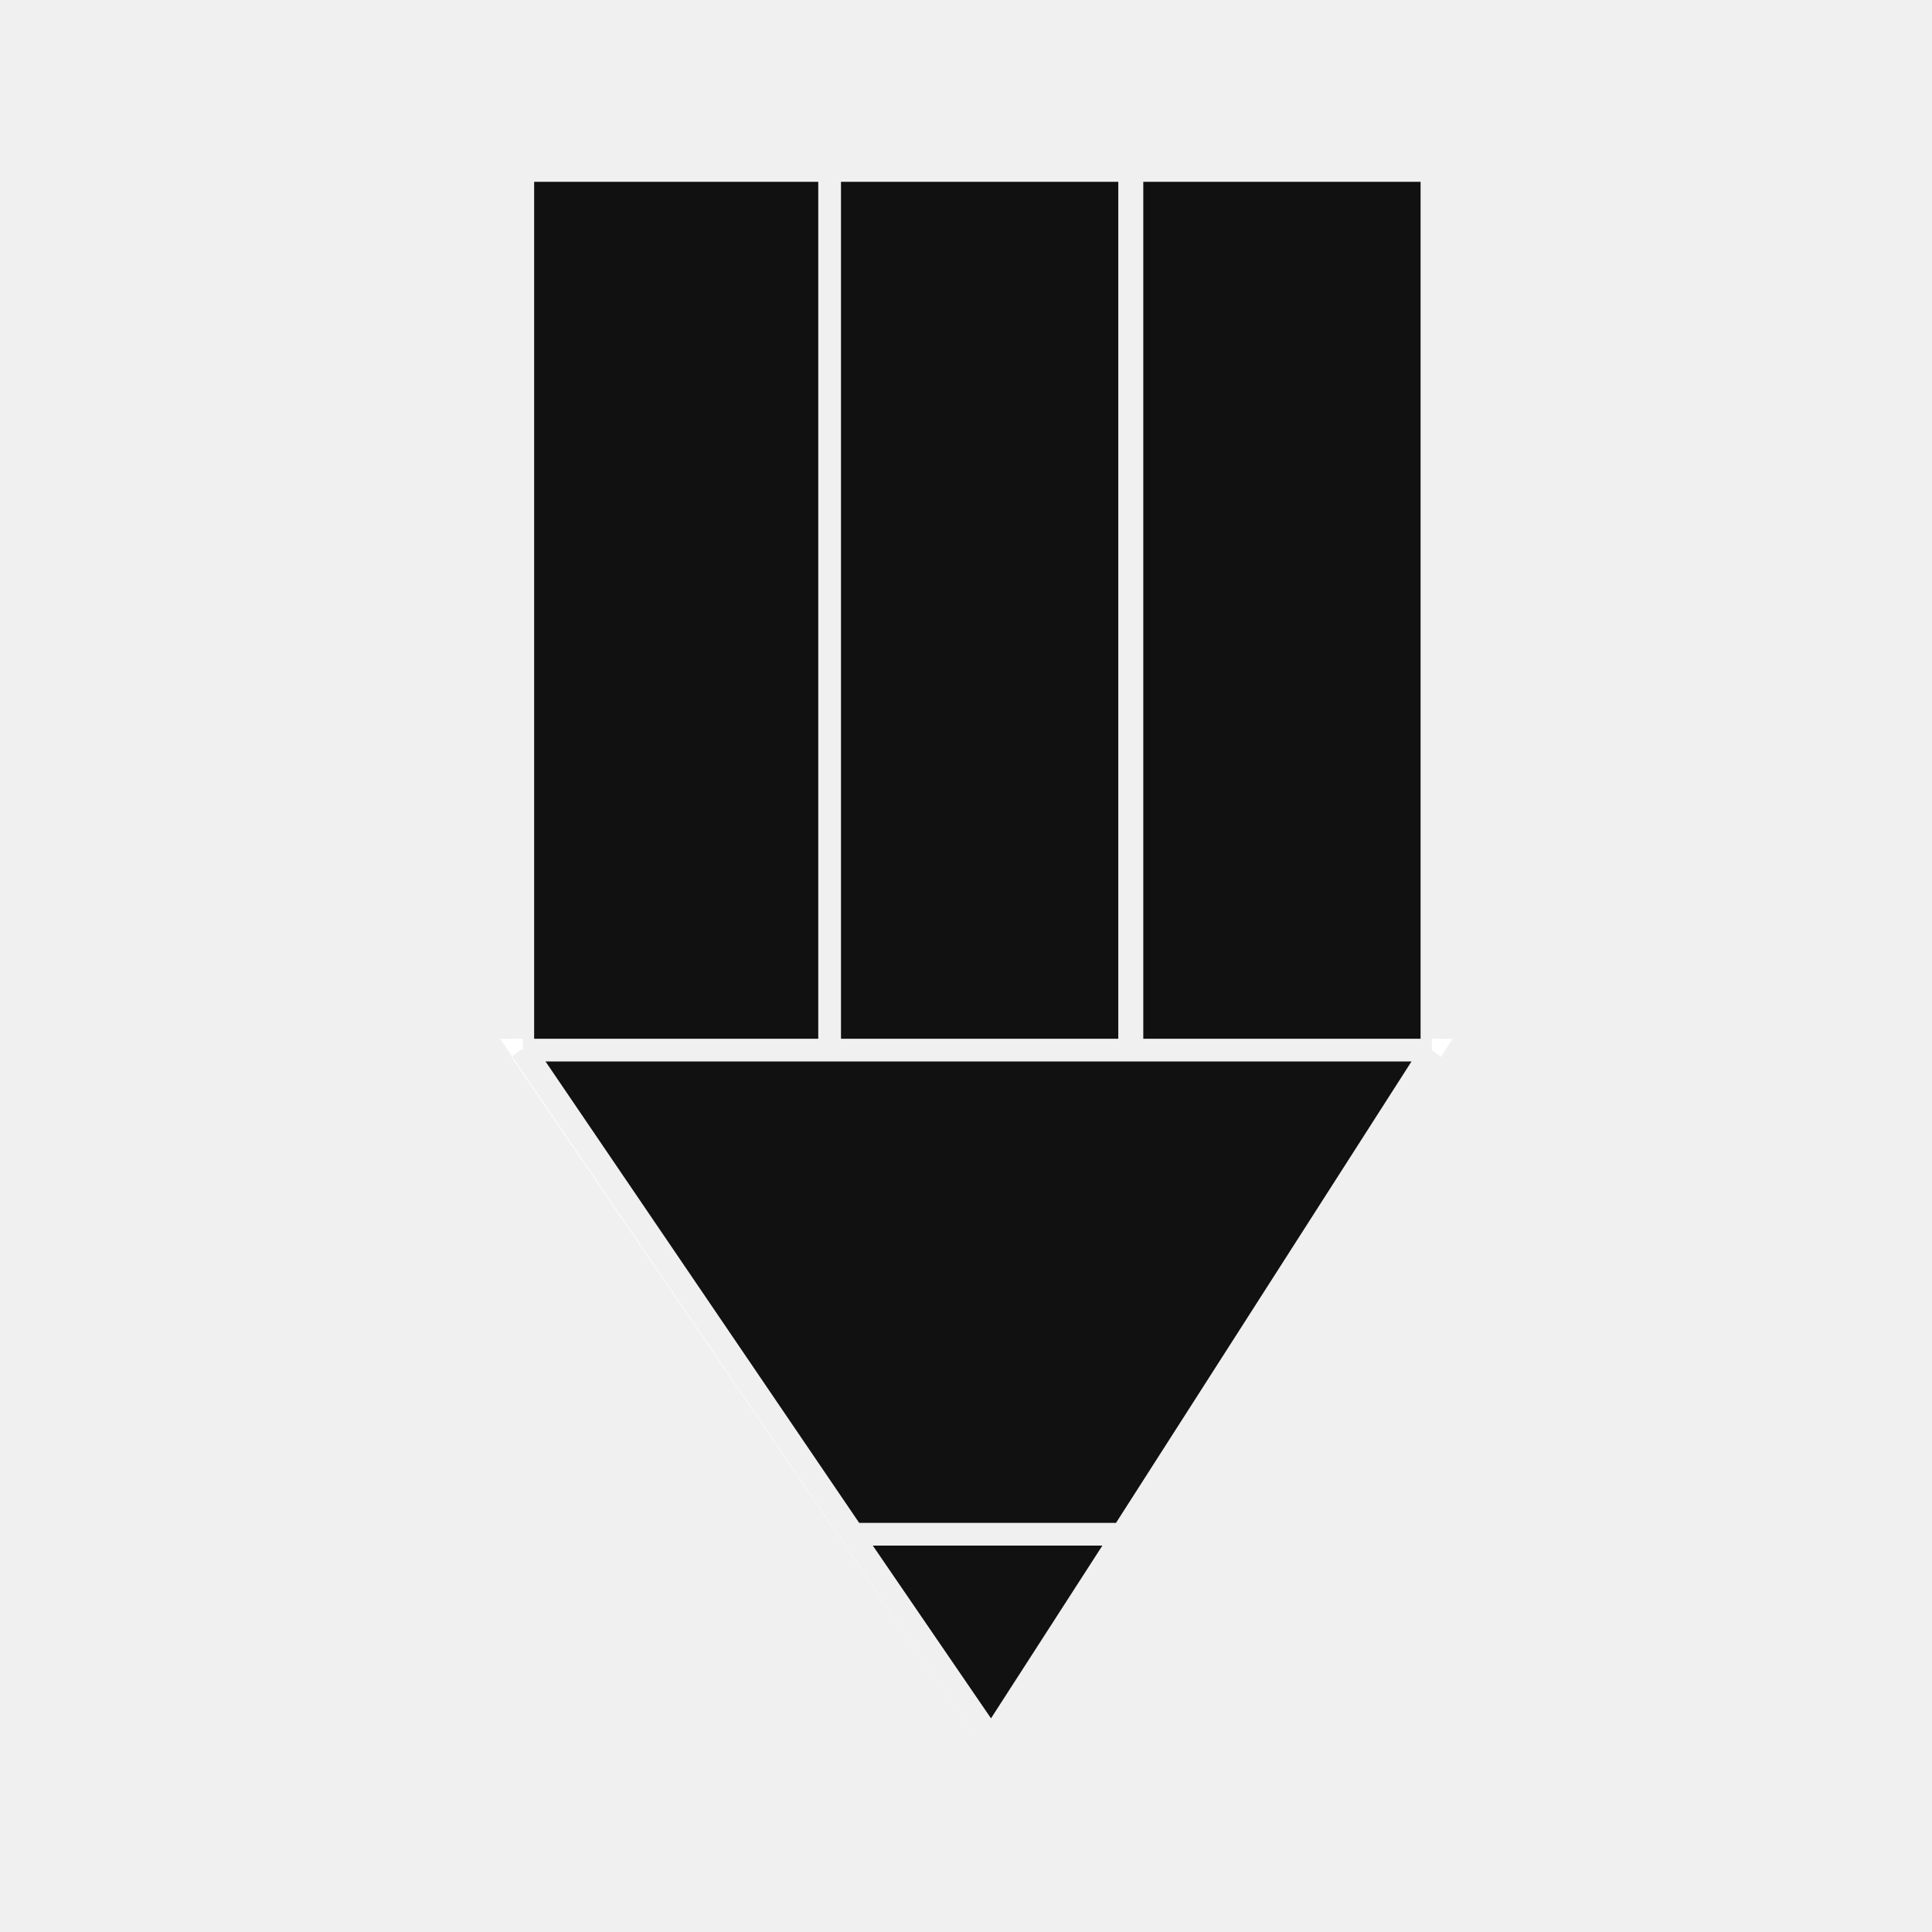
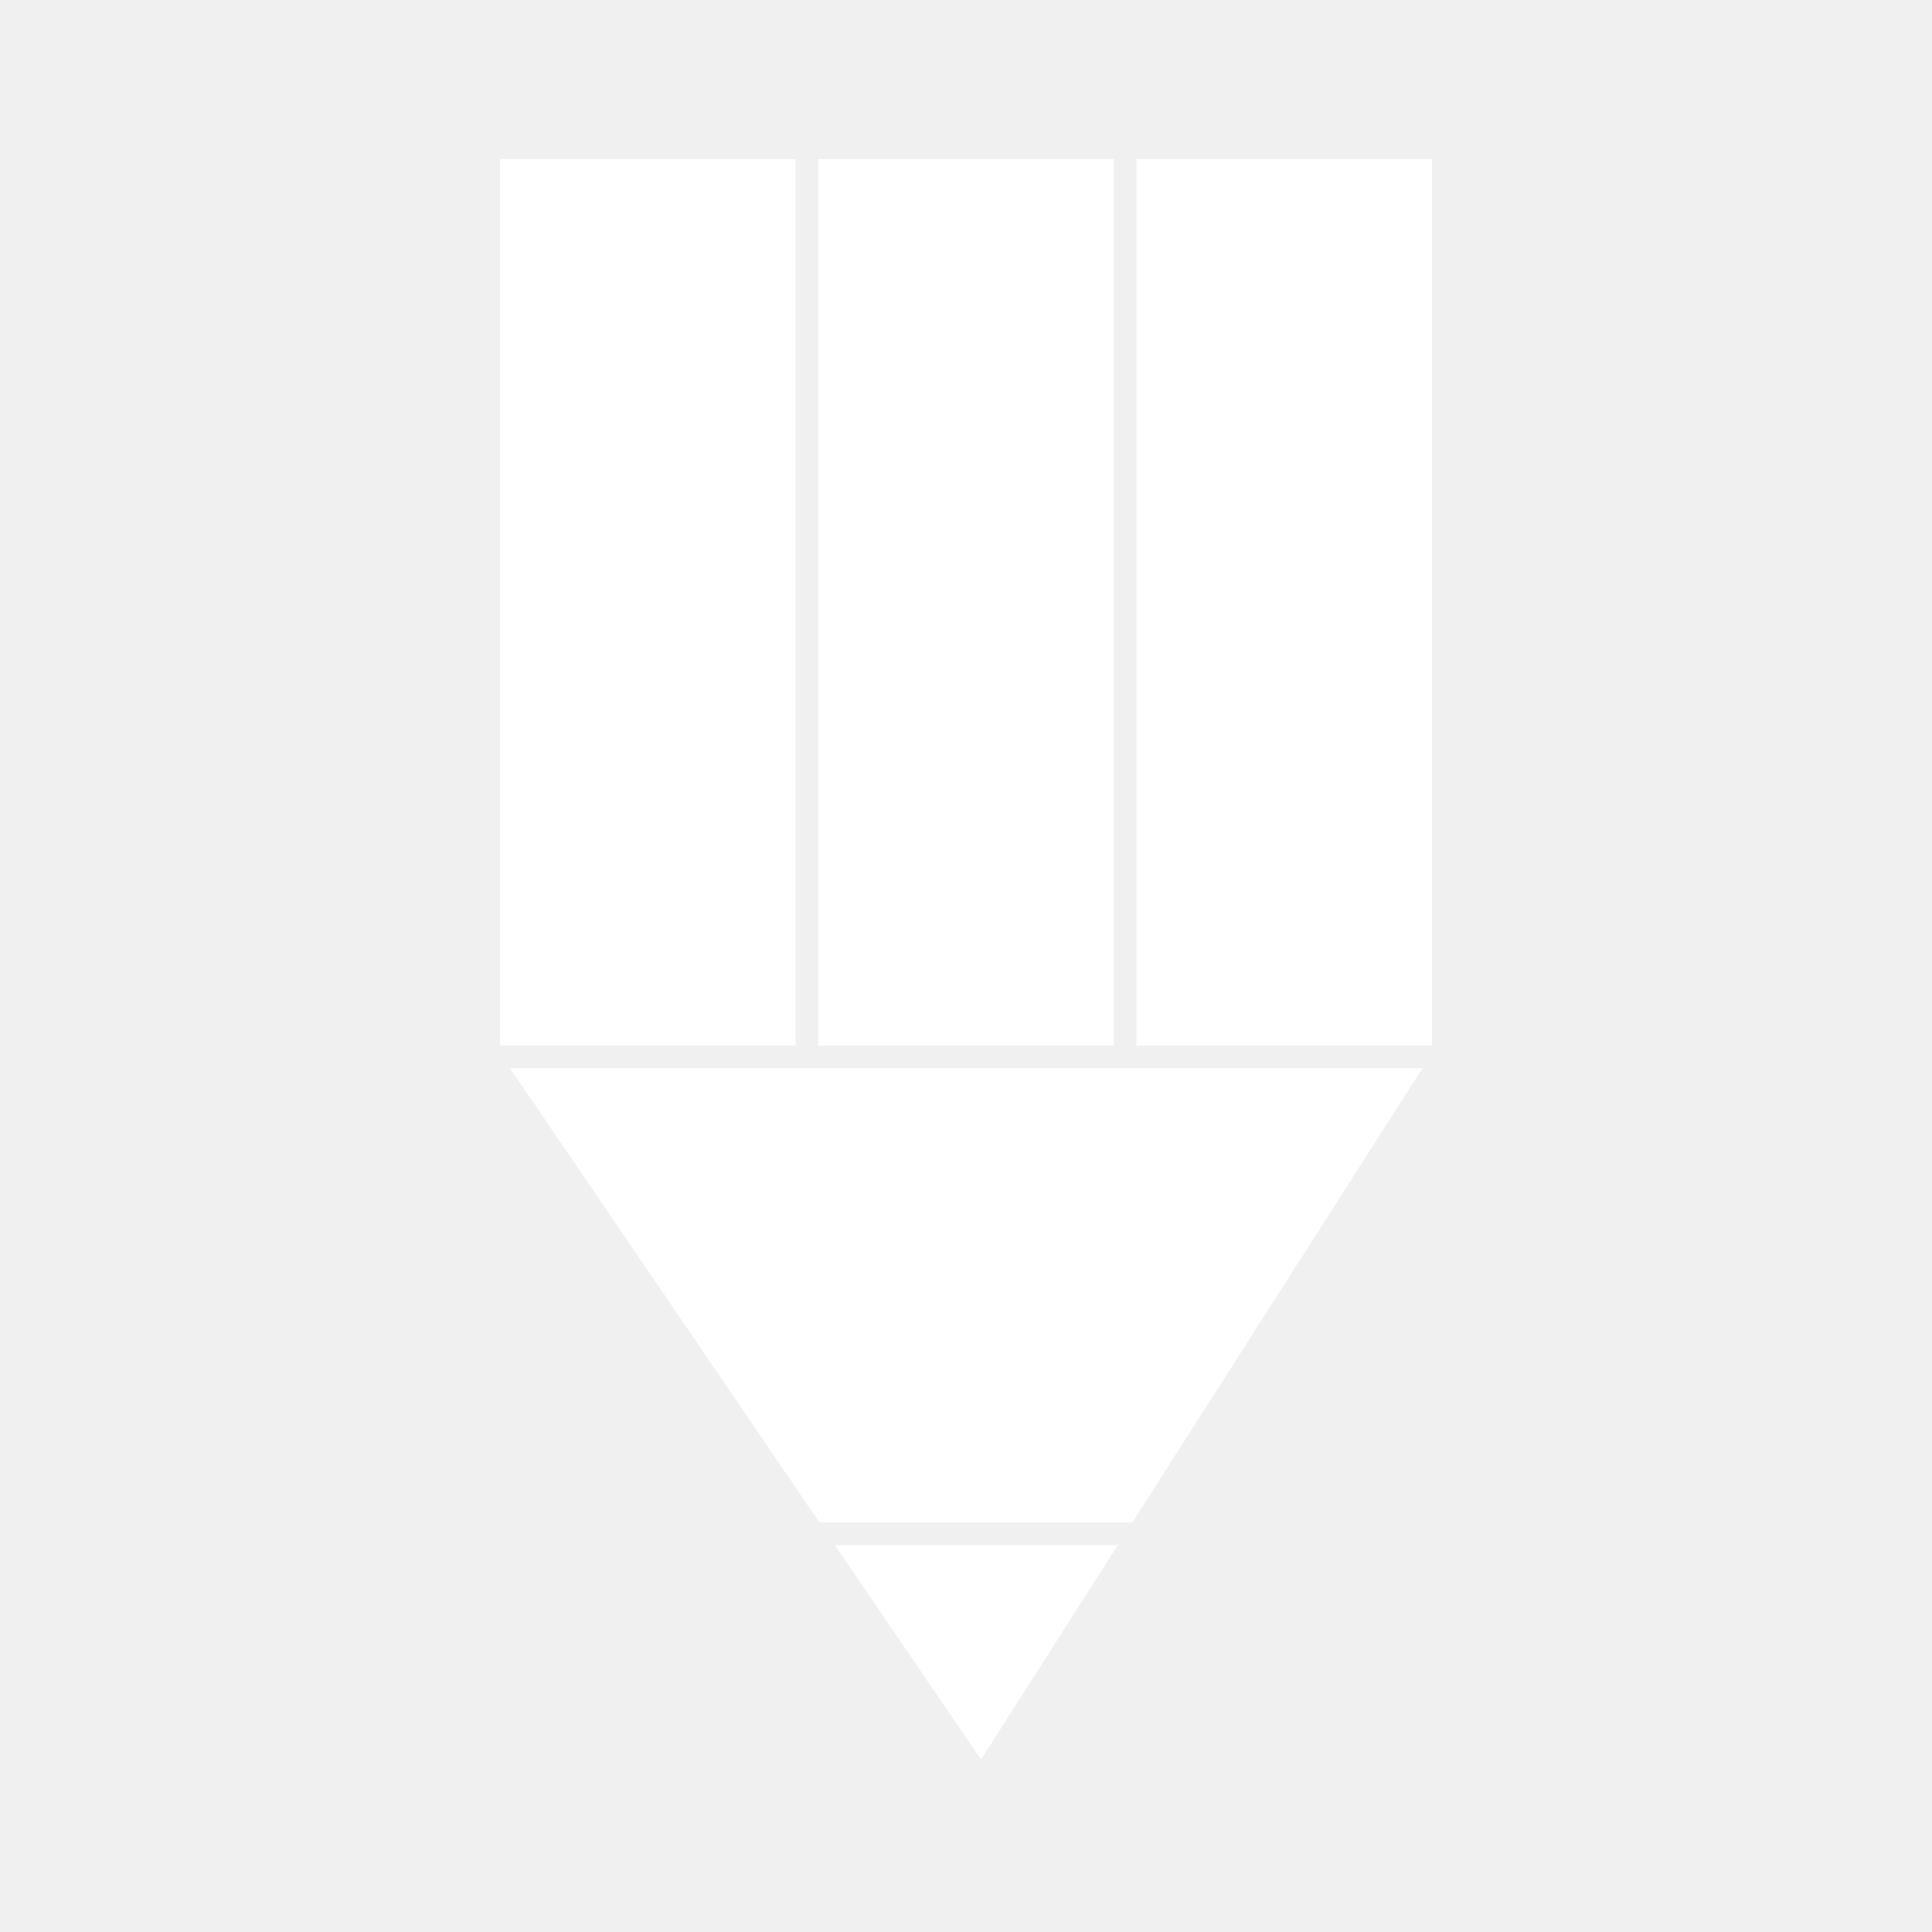
<svg xmlns="http://www.w3.org/2000/svg" width="85" height="85" viewBox="0 0 85 85" fill="none">
-   <g clip-path="url(#clip0_3940_408)">
-     <path d="M36 8H23.5V45.7H36V8Z" fill="#111111" />
-     <path d="M49.2 8H37V45.7H49.2V8Z" fill="#111111" />
-     <path d="M62.5 8H50.3V45.7H62.5V8Z" fill="#111111" />
-     <path d="M22.5 45.7V46.2H23V45.7H22.5ZM63 45.7V46.2H63.5V45.7H63Z" fill="white" />
-     <path d="M48.5 68L43.6 75.6L38.4 68H48.5Z" fill="#111111" />
-     <path d="M62.1 46.7L49.1 67H37.8L24 46.7H62.1Z" fill="#111111" />
-     <path d="M63 45.7V46.2L63.4 46.5L63.9 45.7H63ZM23 46.2V45.7H22L43.6 77.4L22.5 46.5L22.9 46.2H23Z" fill="white" />
+   <g clip-path="url(#clip0_219_633)">
+     <path d="M36 7V8H49V7H36Z" fill="white" />
+     <path d="M49.18 67.98L43.16 77.41L36.73 67.98H49.18Z" fill="white" />
+     <path d="M62.58 47L49.82 66.98H36.05L22.44 47H62.58Z" fill="white" />
+     <path d="M35 7H22V46H35V7Z" fill="white" />
+     <path d="M49 8H36V46H49V8Z" fill="white" />
+     <path d="M63 7H50V46H63V7Z" fill="white" />
  </g>
  <defs>
-     <clipPath id="clip0_3940_408">
-       <rect width="41.9" height="69.4" fill="white" transform="translate(22 8)" />
+     <clipPath id="clip0_219_633">
+       <rect width="41" height="70.41" fill="white" transform="translate(22 7)" />
    </clipPath>
  </defs>
</svg>
